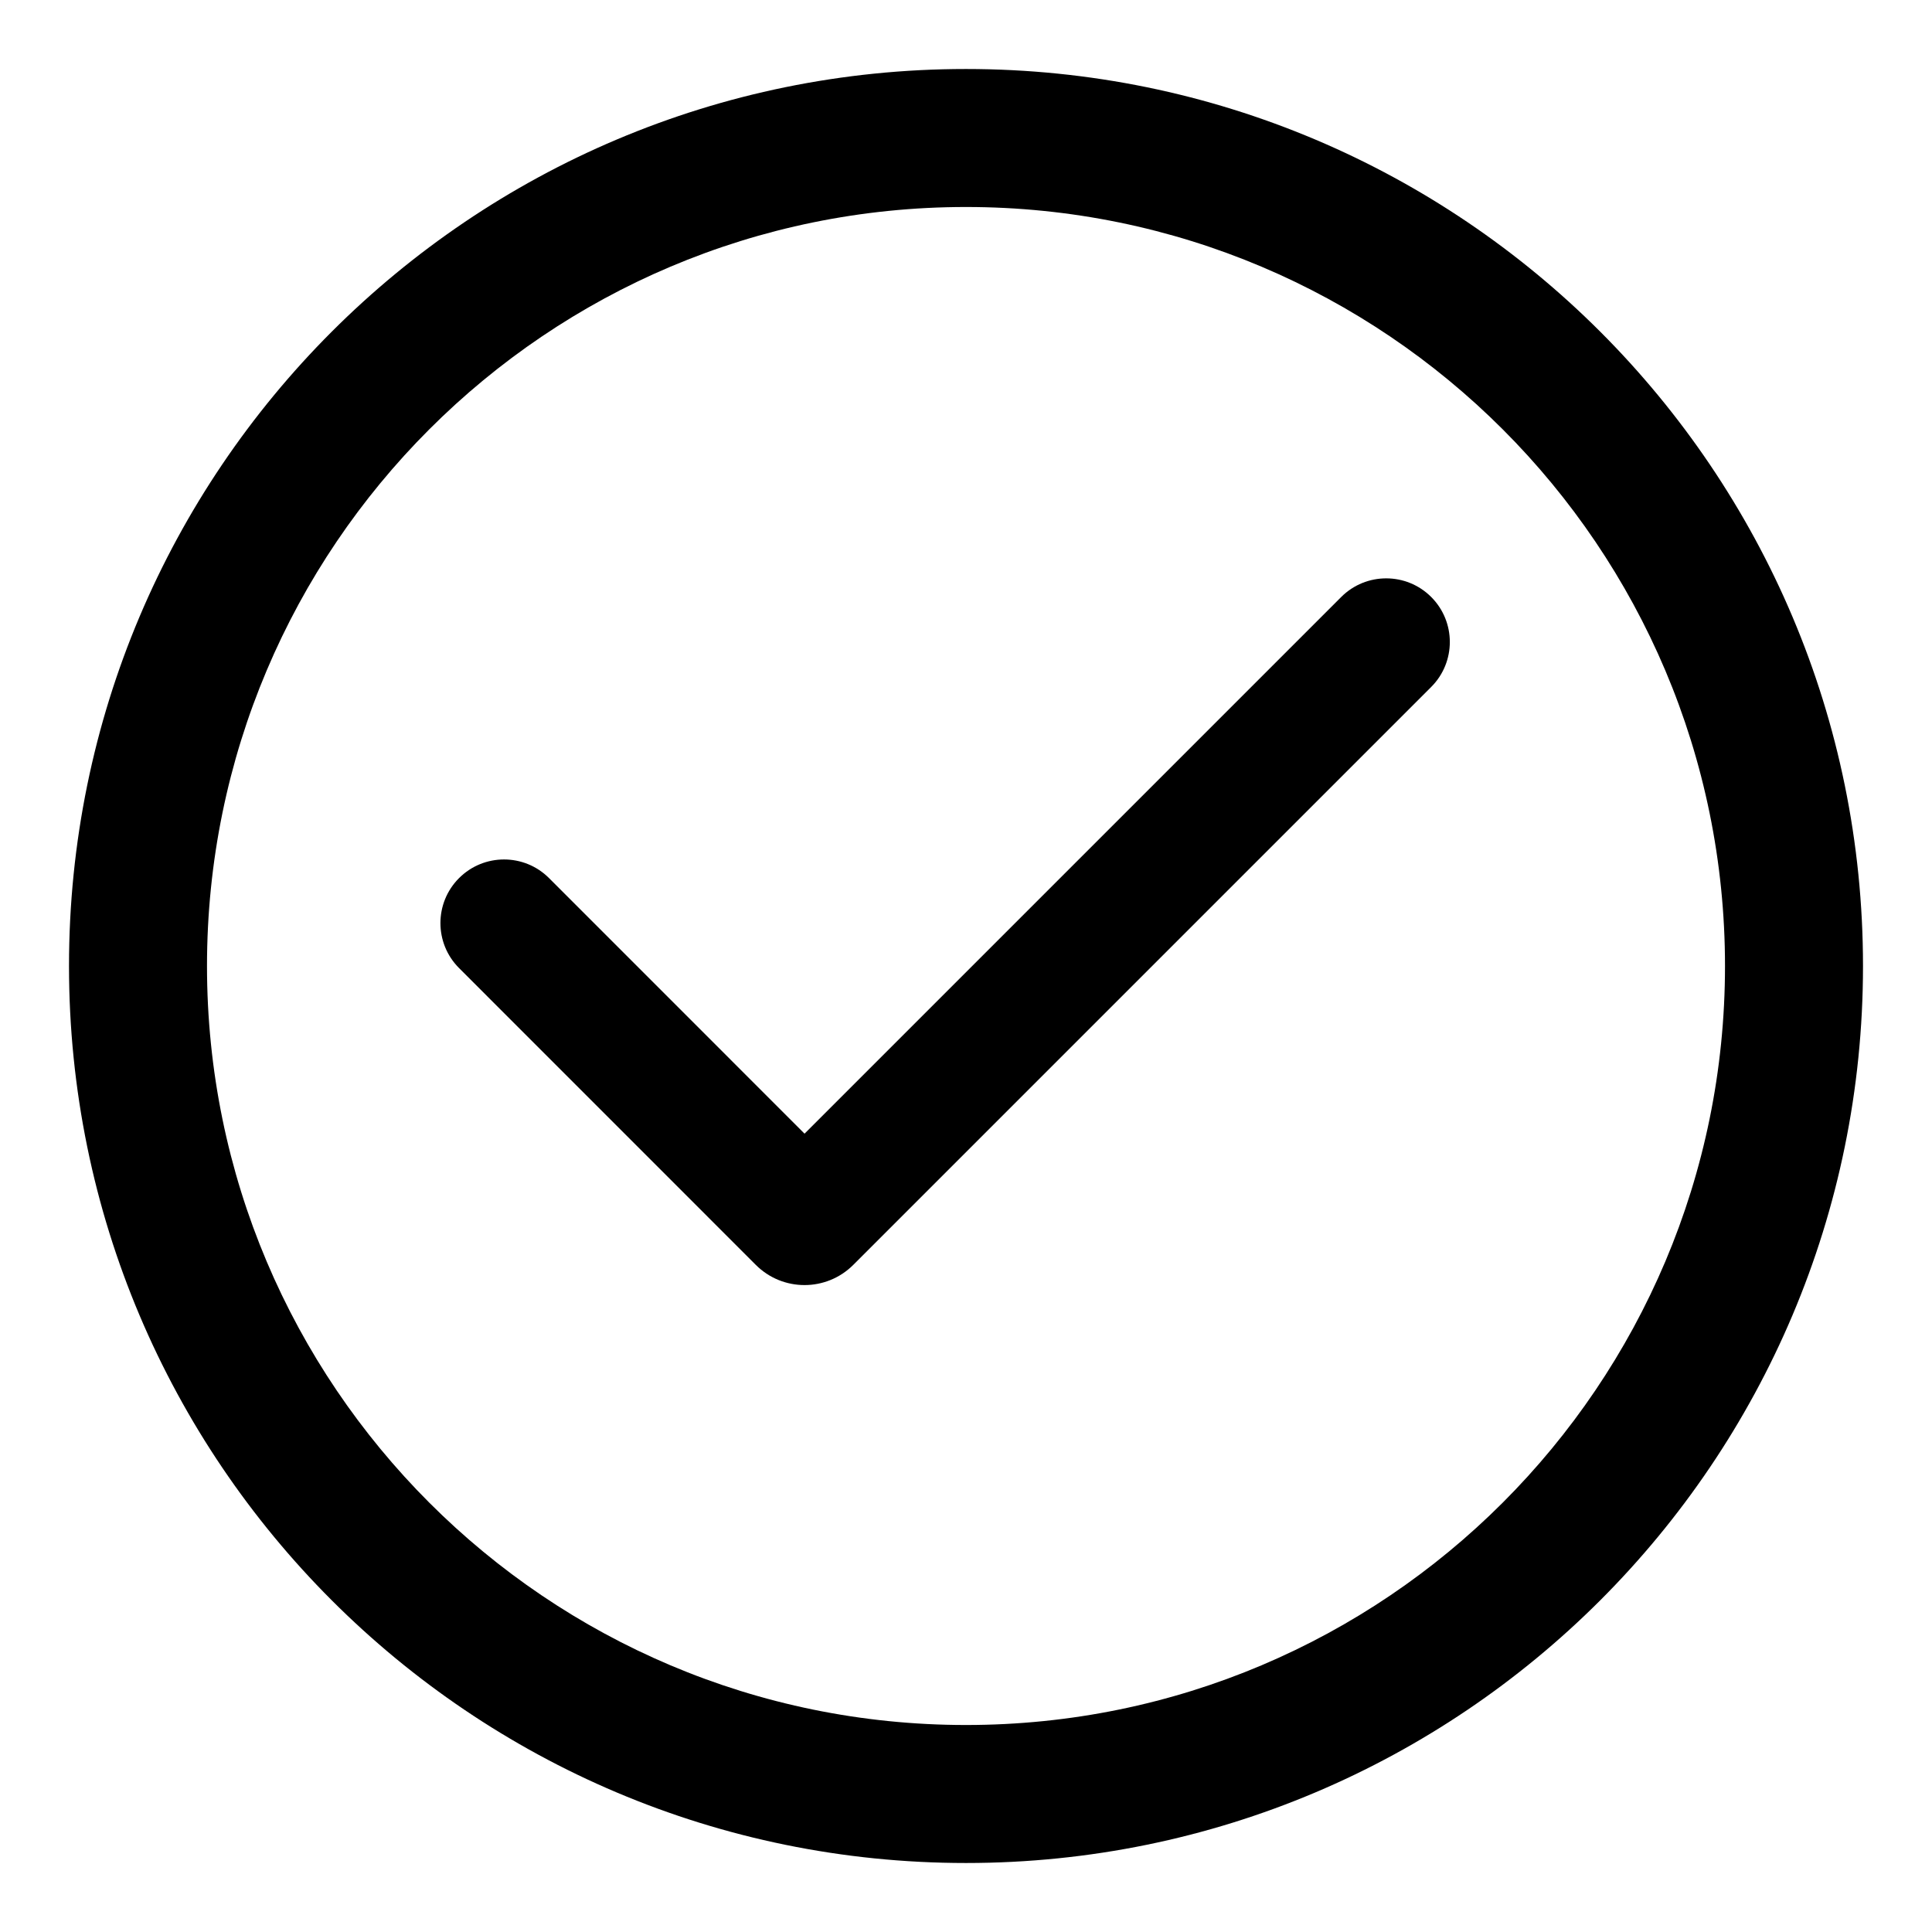
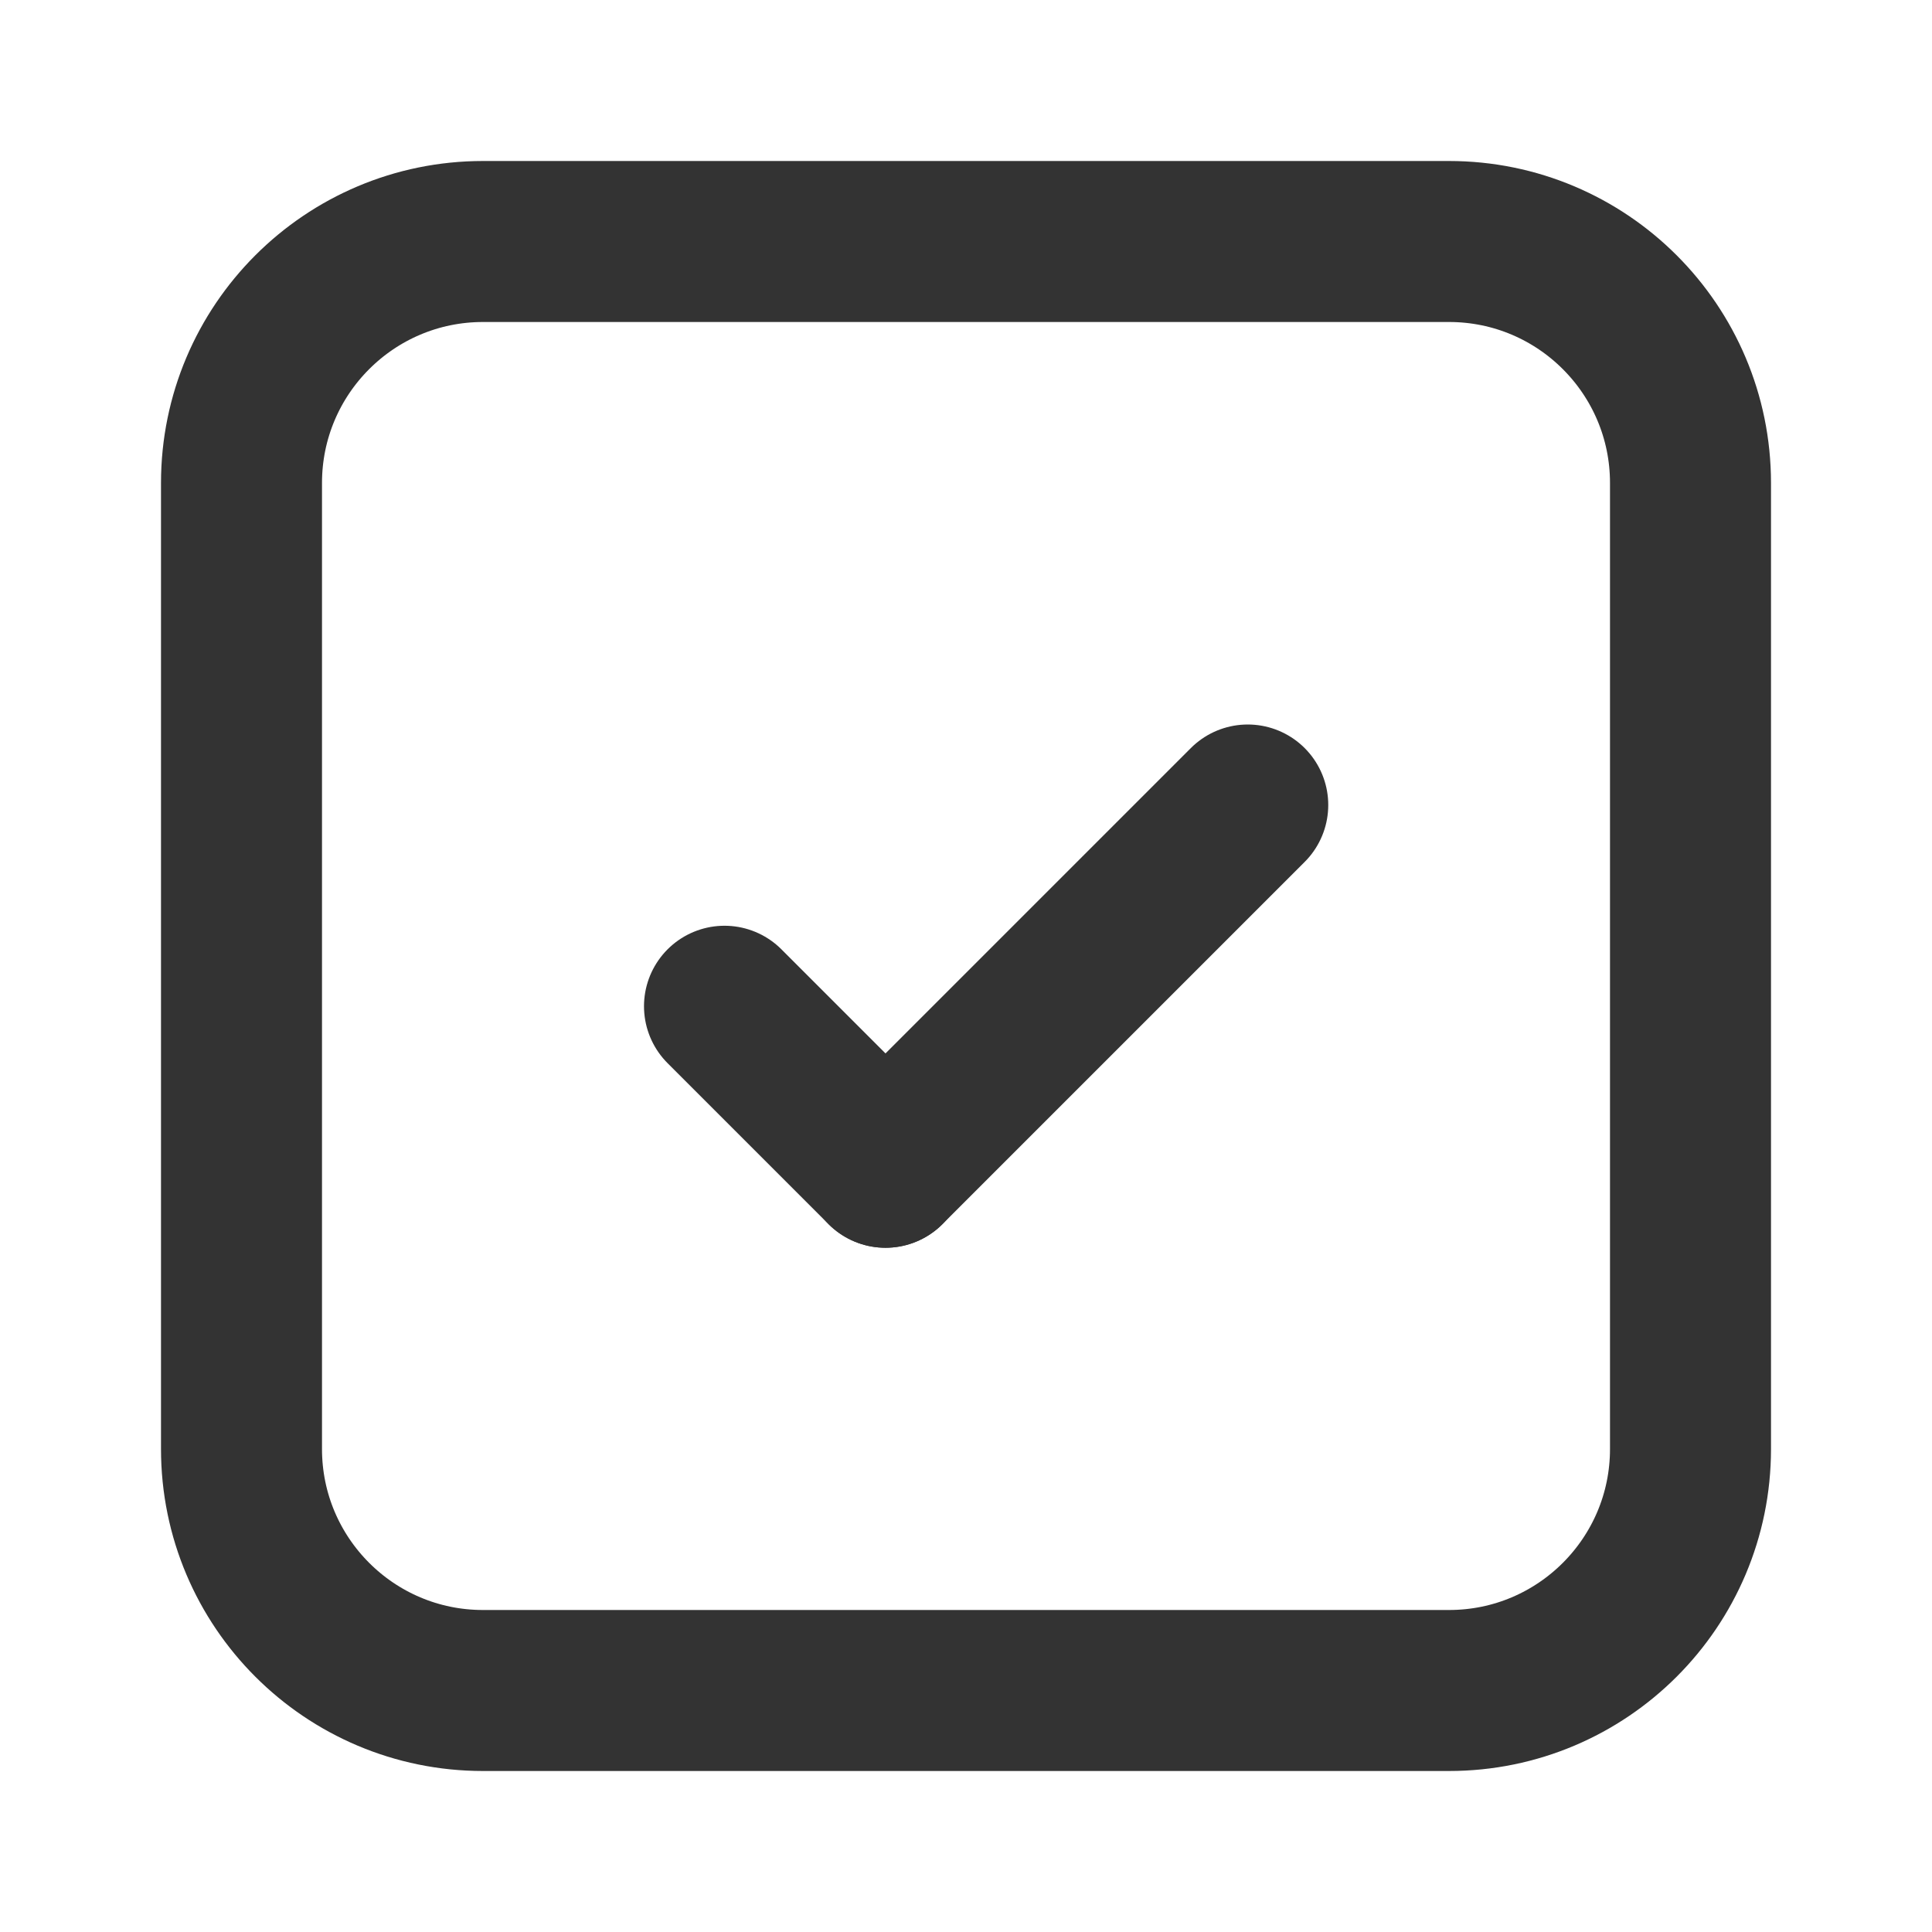
- <svg xmlns="http://www.w3.org/2000/svg" width="800px" height="800px" viewBox="0 0 28 28" fill="none">
-   <path d="M6.653 14.03C6.293 13.67 6.293 13.086 6.653 12.726C7.013 12.366 7.597 12.366 7.957 12.726L11.66 16.43L19.438 8.652C19.798 8.292 20.382 8.292 20.742 8.652C21.102 9.012 21.102 9.596 20.742 9.956L12.367 18.331C11.976 18.722 11.343 18.722 10.953 18.331L6.653 14.03Z" fill="#000000" />
-   <path clip-rule="evenodd" d="M14 1C6.82 1 1 6.82 1 14C1 21.18 6.82 27 14 27C21.18 27 27 21.18 27 14C27 6.82 21.18 1 14 1ZM3 14C3 7.925 7.925 3 14 3C20.075 3 25 7.925 25 14C25 20.075 20.075 25 14 25C7.925 25 3 20.075 3 14Z" fill="#000000" fill-rule="evenodd" />
+ <svg xmlns="http://www.w3.org/2000/svg" width="800px" height="800px" viewBox="0 0 24 24" fill="none">
+   <rect x="3" y="3" width="18" height="18" rx="3" stroke="#333333" stroke-width="2" stroke-linecap="round" stroke-linejoin="round" />
+   <path d="M15.5 10L11 14.5" stroke="#333333" stroke-width="2" stroke-linecap="round" />
+   <path d="M9 12.5L11 14.5" stroke="#333333" stroke-width="2" stroke-linecap="round" />
</svg>
